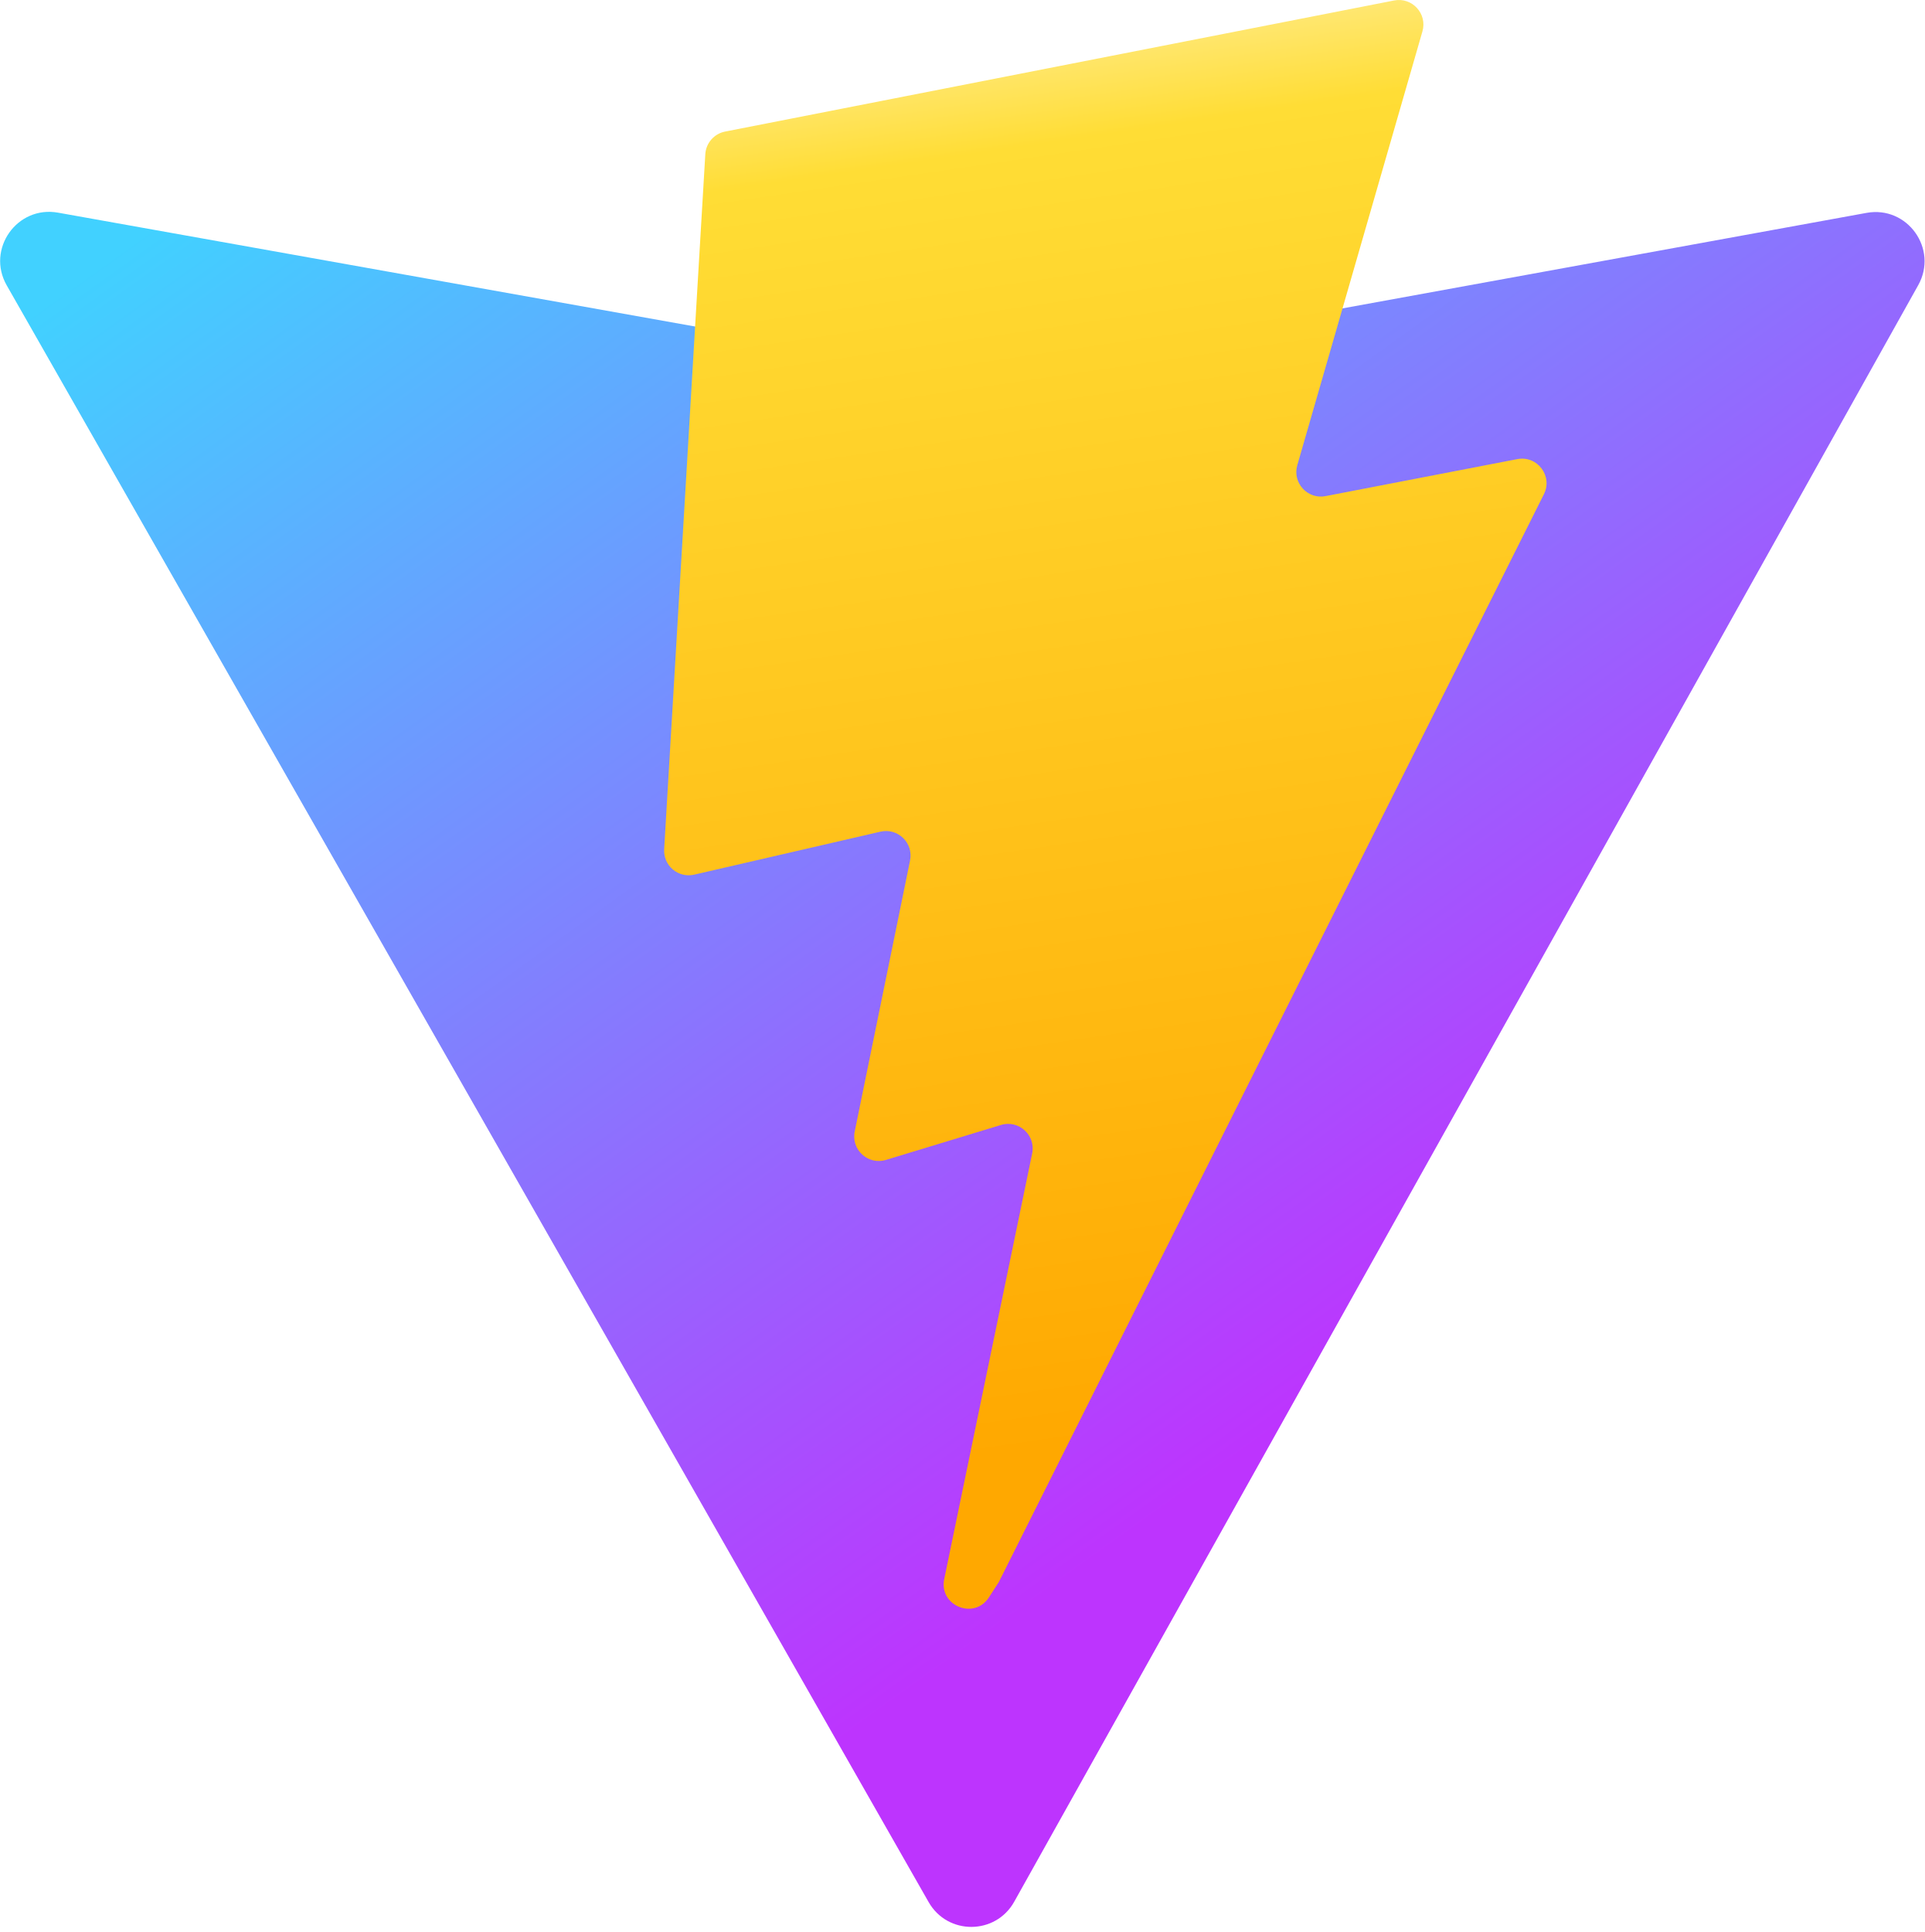
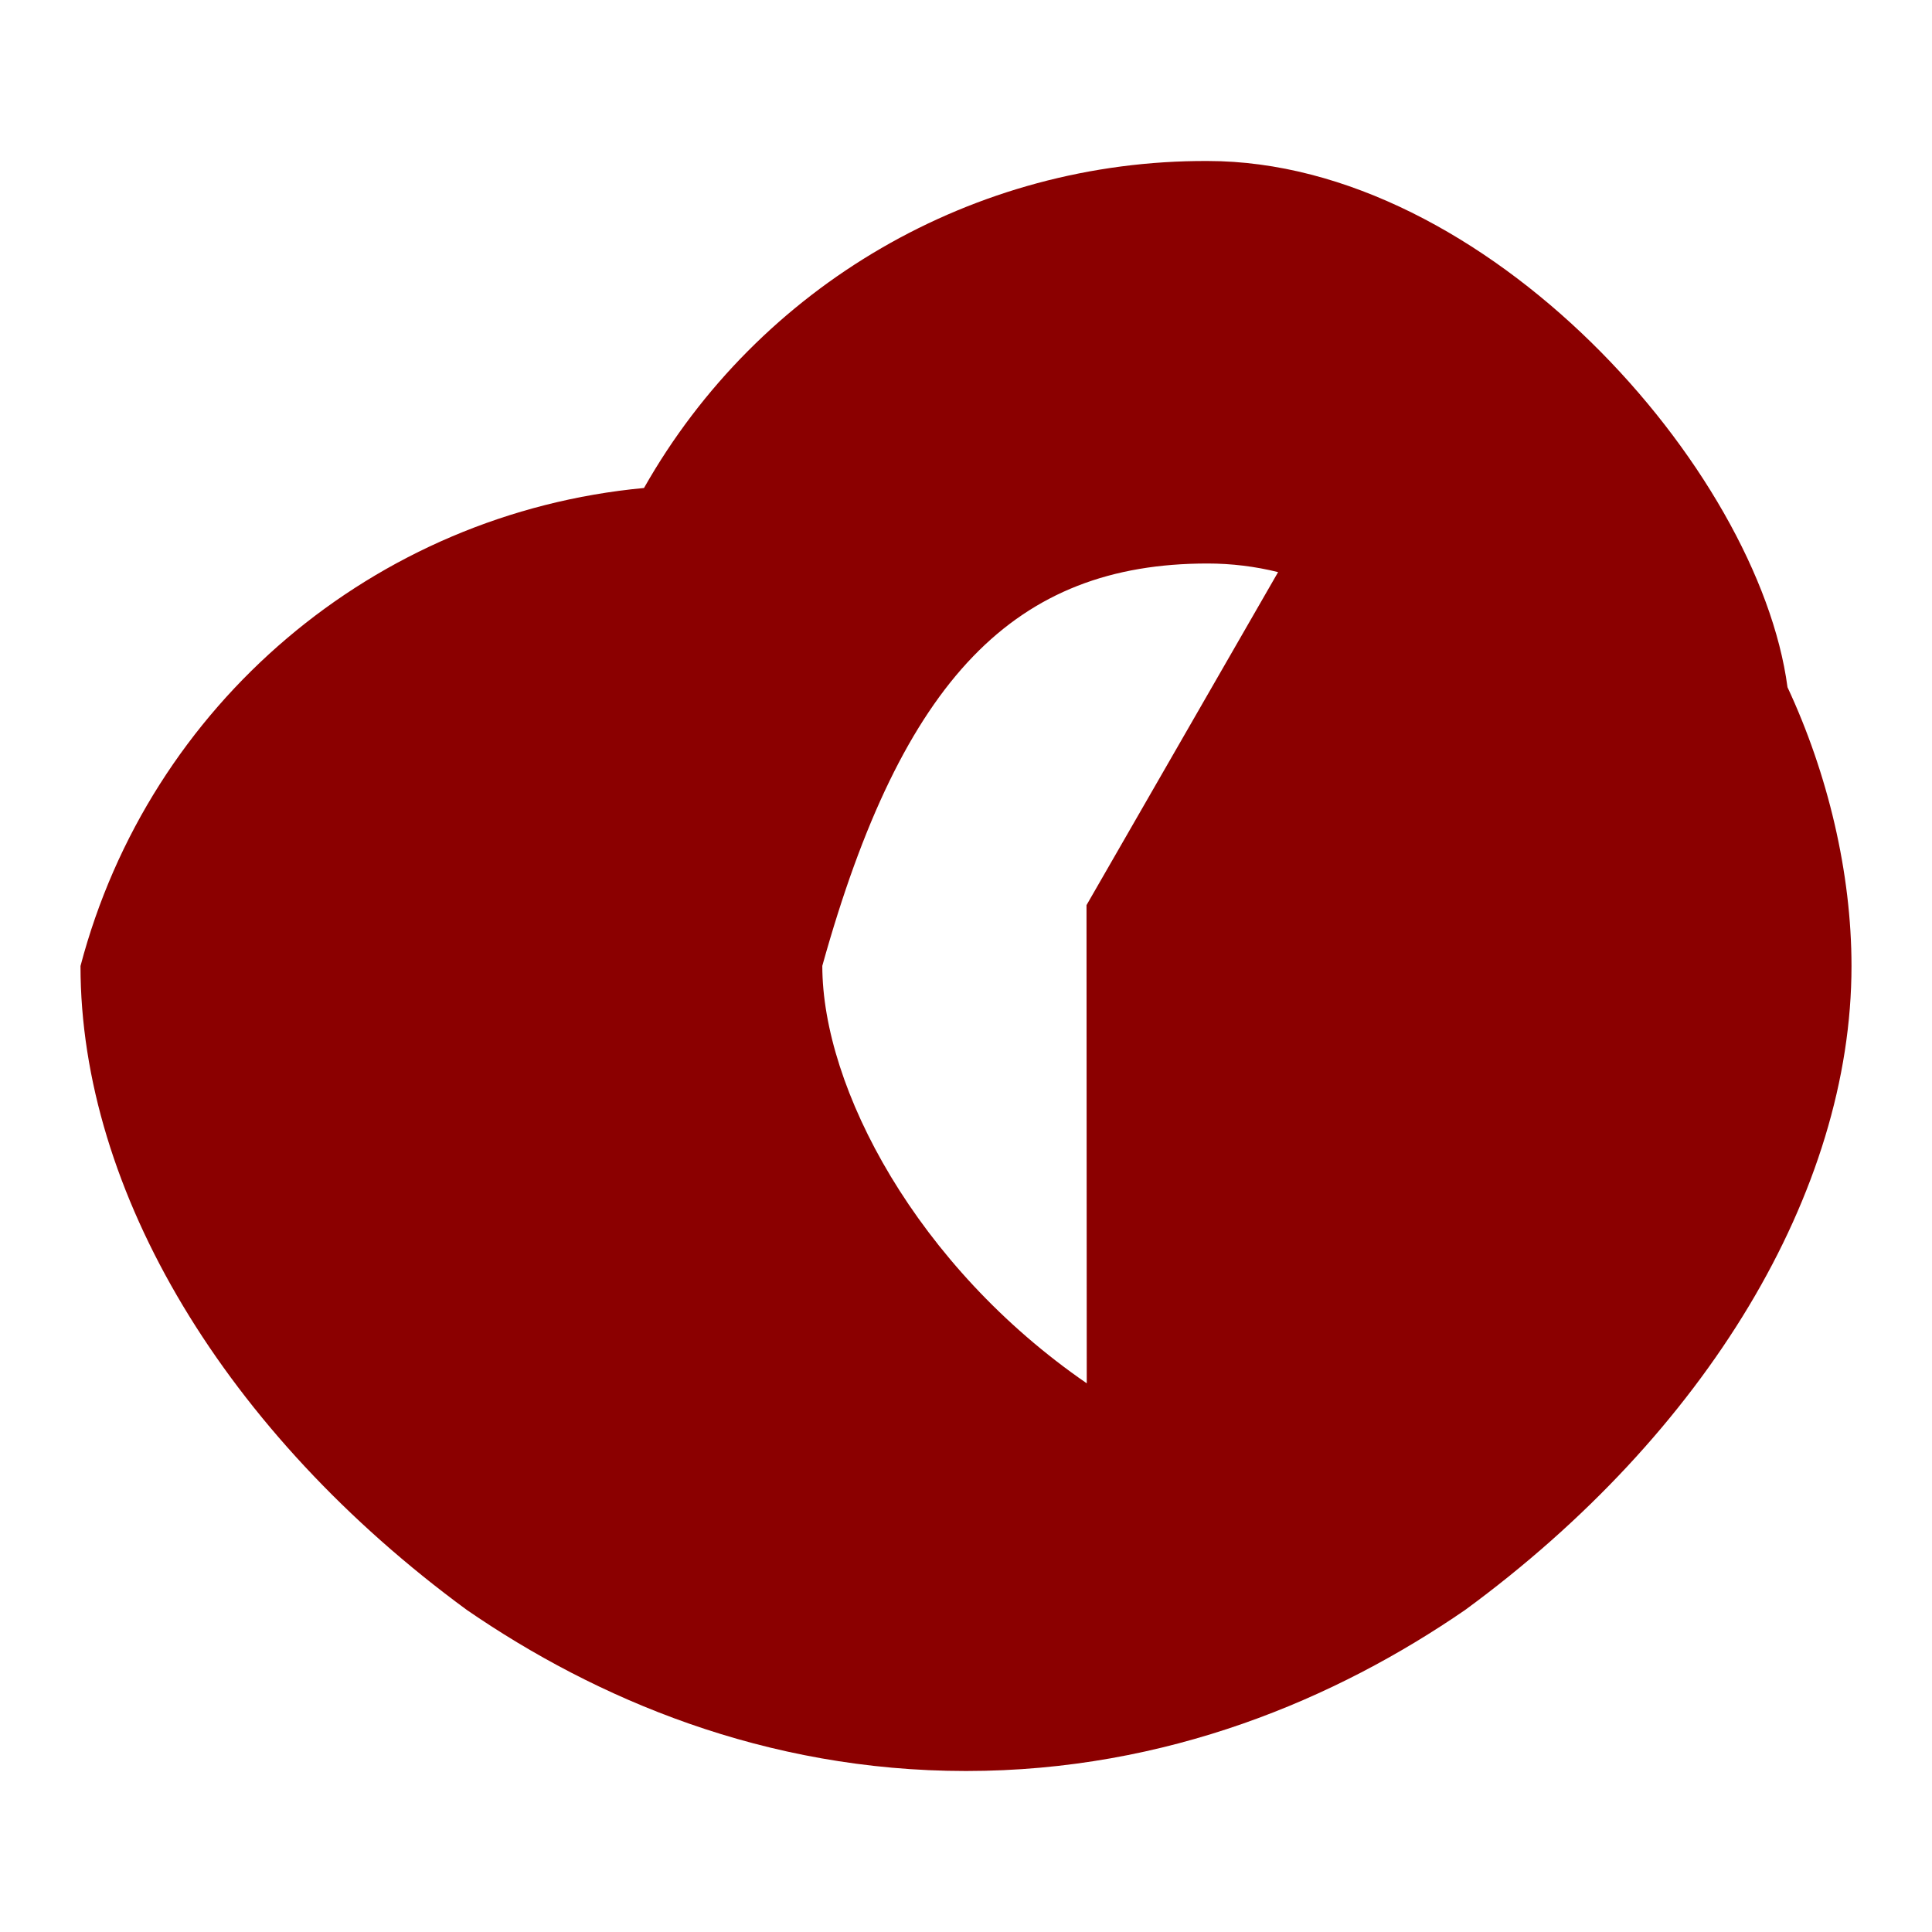
- <svg xmlns="http://www.w3.org/2000/svg" aria-hidden="true" role="img" class="iconify iconify--logos" width="31.88" height="32" preserveAspectRatio="xMidYMid meet" viewBox="0 0 256 257">
-   <defs>
-     <linearGradient id="IconifyId1813088fe1fbc01fb466" x1="-.828%" x2="57.636%" y1="7.652%" y2="78.411%">
-       <stop offset="0%" stop-color="#41D1FF" />
-       <stop offset="100%" stop-color="#BD34FE" />
-     </linearGradient>
-     <linearGradient id="IconifyId1813088fe1fbc01fb467" x1="43.376%" x2="50.316%" y1="2.242%" y2="89.03%">
-       <stop offset="0%" stop-color="#FFEA83" />
-       <stop offset="8.333%" stop-color="#FFDD35" />
-       <stop offset="100%" stop-color="#FFA800" />
-     </linearGradient>
-   </defs>
-   <path fill="url(#IconifyId1813088fe1fbc01fb466)" d="M255.153 37.938L134.897 252.976c-2.483 4.44-8.862 4.466-11.382.048L.875 37.958c-2.746-4.814 1.371-10.646 6.827-9.67l120.385 21.517a6.537 6.537 0 0 0 2.322-.004l117.867-21.483c5.438-.991 9.574 4.796 6.877 9.62Z" />
-   <path fill="url(#IconifyId1813088fe1fbc01fb467)" d="M185.432.063L96.44 17.501a3.268 3.268 0 0 0-2.634 3.014l-5.474 92.456a3.268 3.268 0 0 0 3.997 3.378l24.777-5.718c2.318-.535 4.413 1.507 3.936 3.838l-7.361 36.047c-.495 2.426 1.782 4.5 4.151 3.78l15.304-4.649c2.372-.72 4.652 1.36 4.15 3.788l-11.698 56.621c-.732 3.542 3.979 5.473 5.943 2.437l1.313-2.028l72.516-144.72c1.215-2.423-.88-5.186-3.54-4.672l-25.505 4.922c-2.396.462-4.435-1.77-3.759-4.114l16.646-57.705c.677-2.35-1.37-4.583-3.769-4.113Z" />
+ <svg xmlns="http://www.w3.org/2000/svg" viewBox="0 0 24 24" width="32" height="32">
+   <path fill="none" d="M0 0h24v24H0z" />
+   <path fill="darkred" d="M15 2a8.01 8.01 0 0 0-7 4.062A8.01 8.01 0 0 0 1 12c0 2.8 1.8 5.8 4.8 8 1.6 1.1 3.7 2 6.2 2 2.5 0 4.6-.9 6.2-2C21.2 17.8 23 14.8 23 12c0-1.157-.294-2.389-.795-3.463C21.845 5.826 18.462 2 15 2zm-1.5 15.184c-2.113-1.454-3.285-3.672-3.285-5.186C11.212 8.416 12.615 7 15 7c.296 0 .592.036.877.107l-2.38 4.137z" />
</svg>
